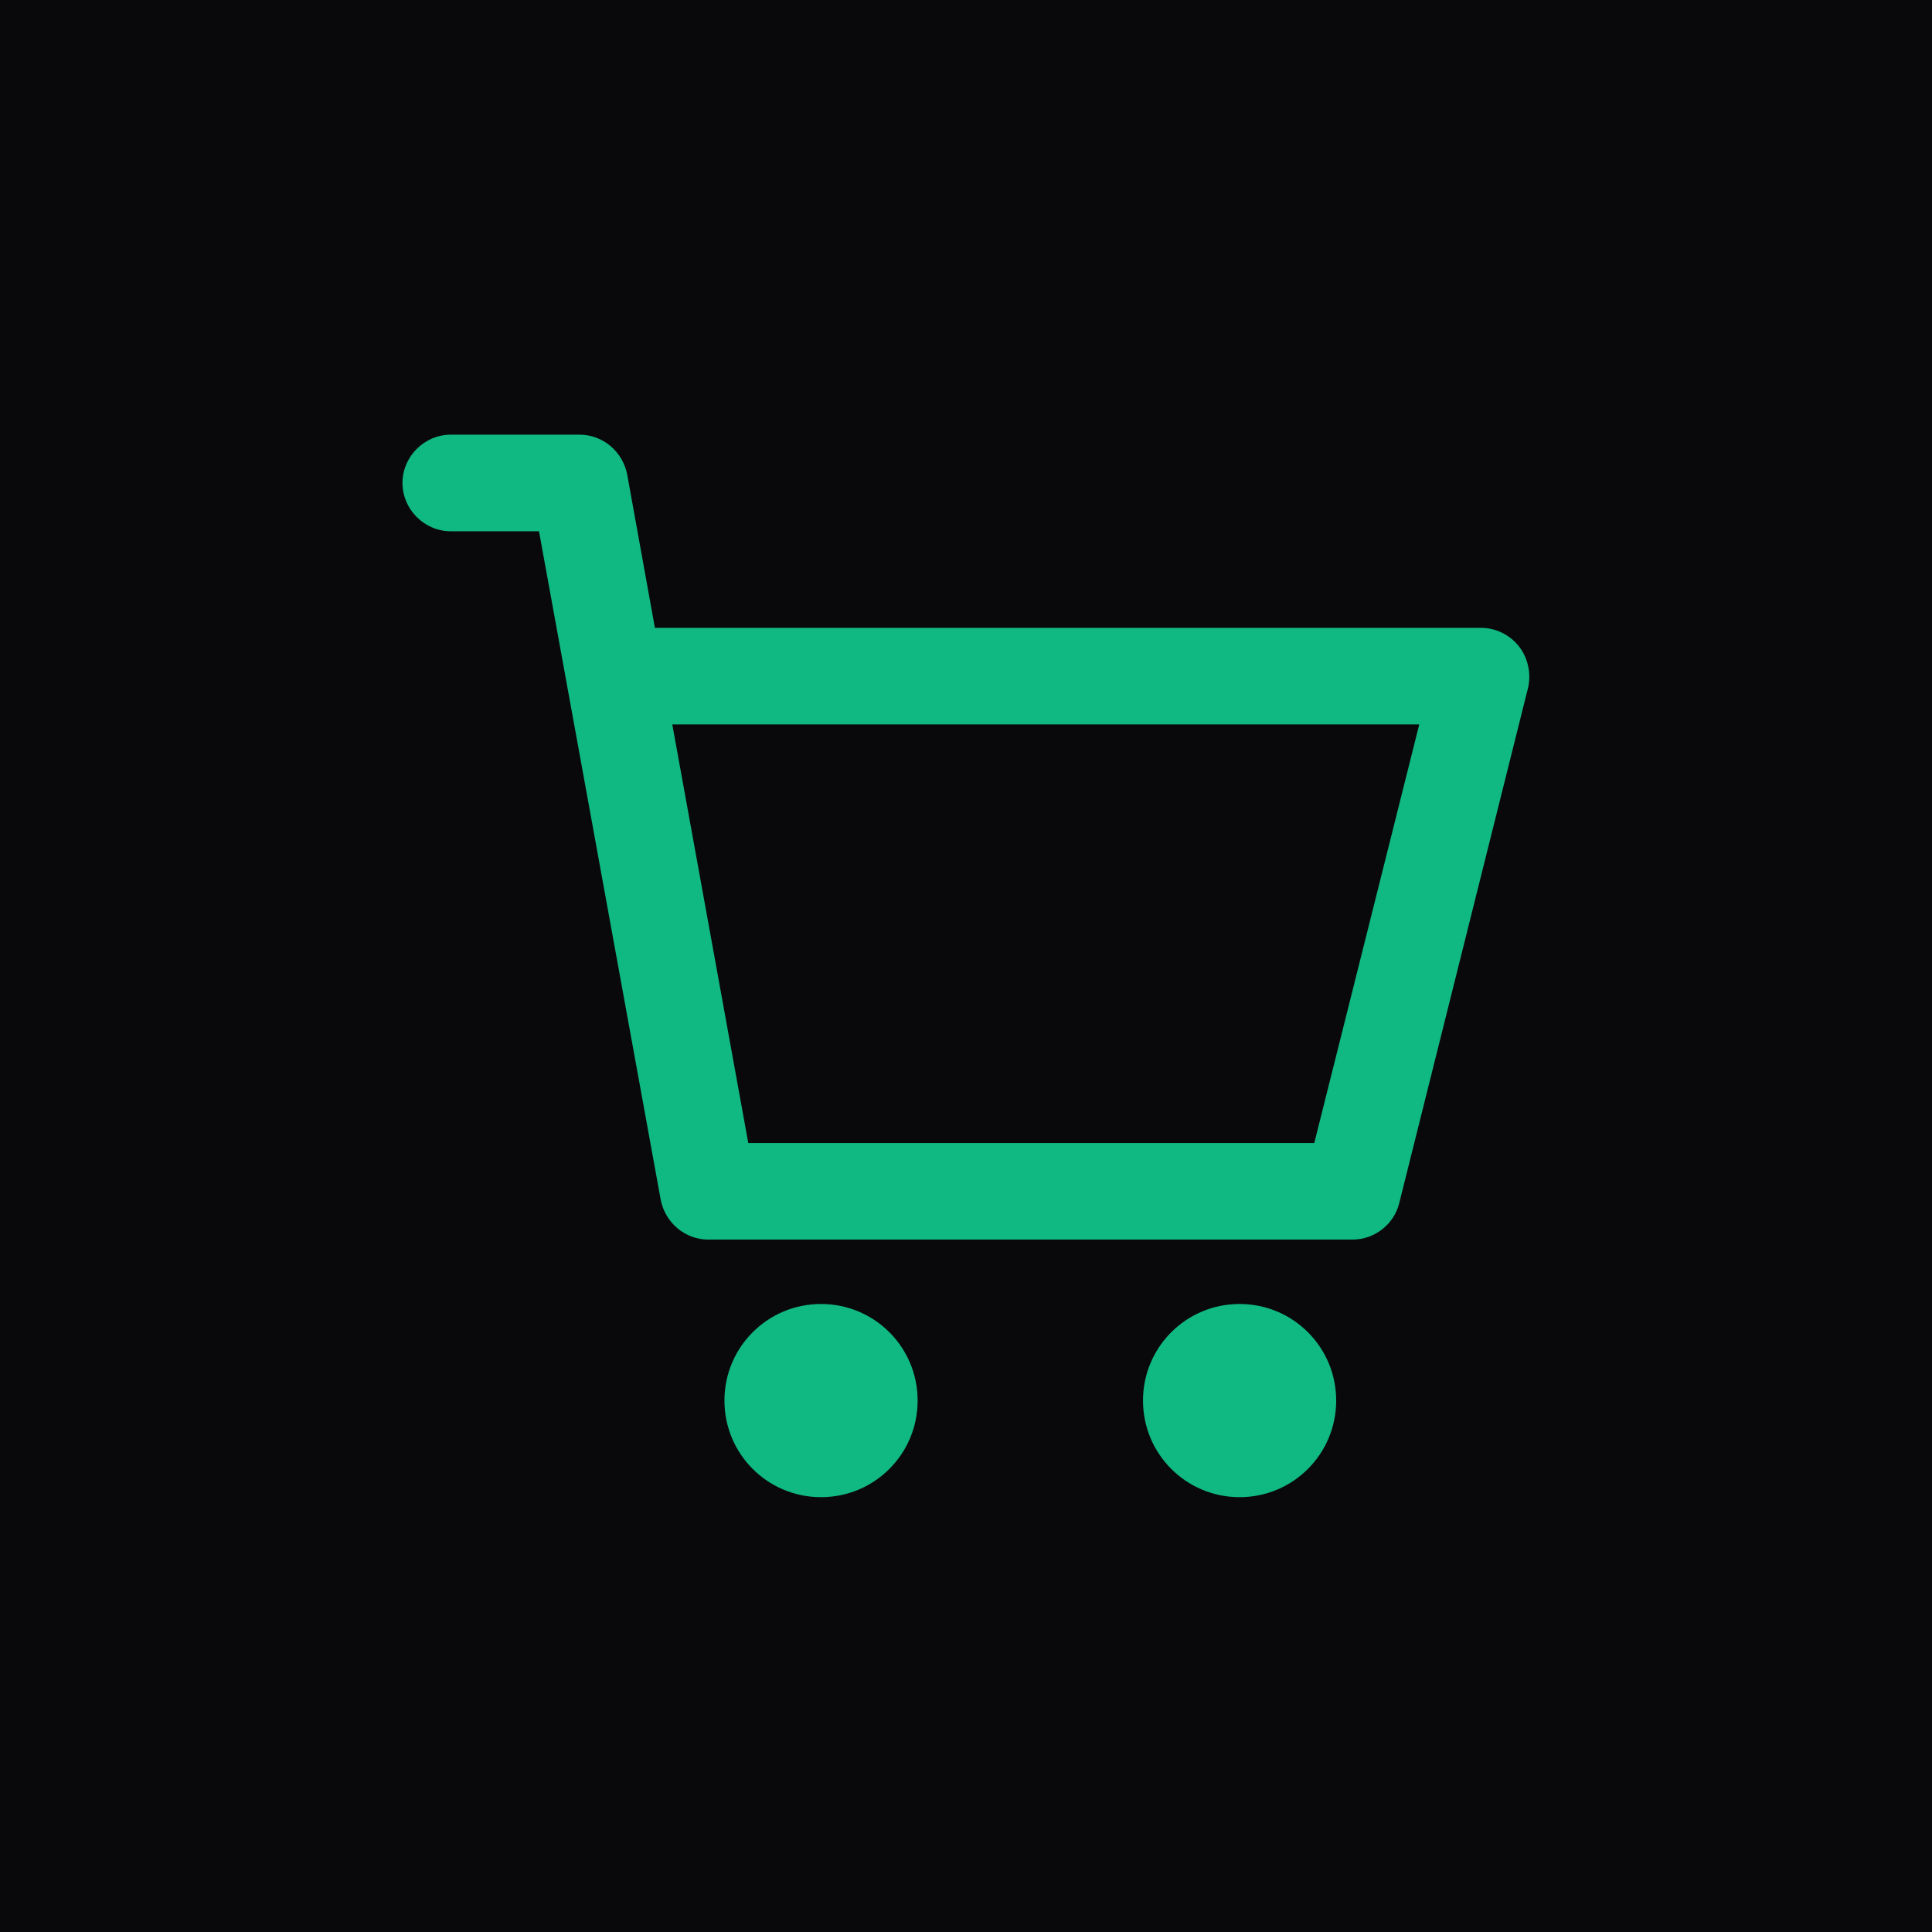
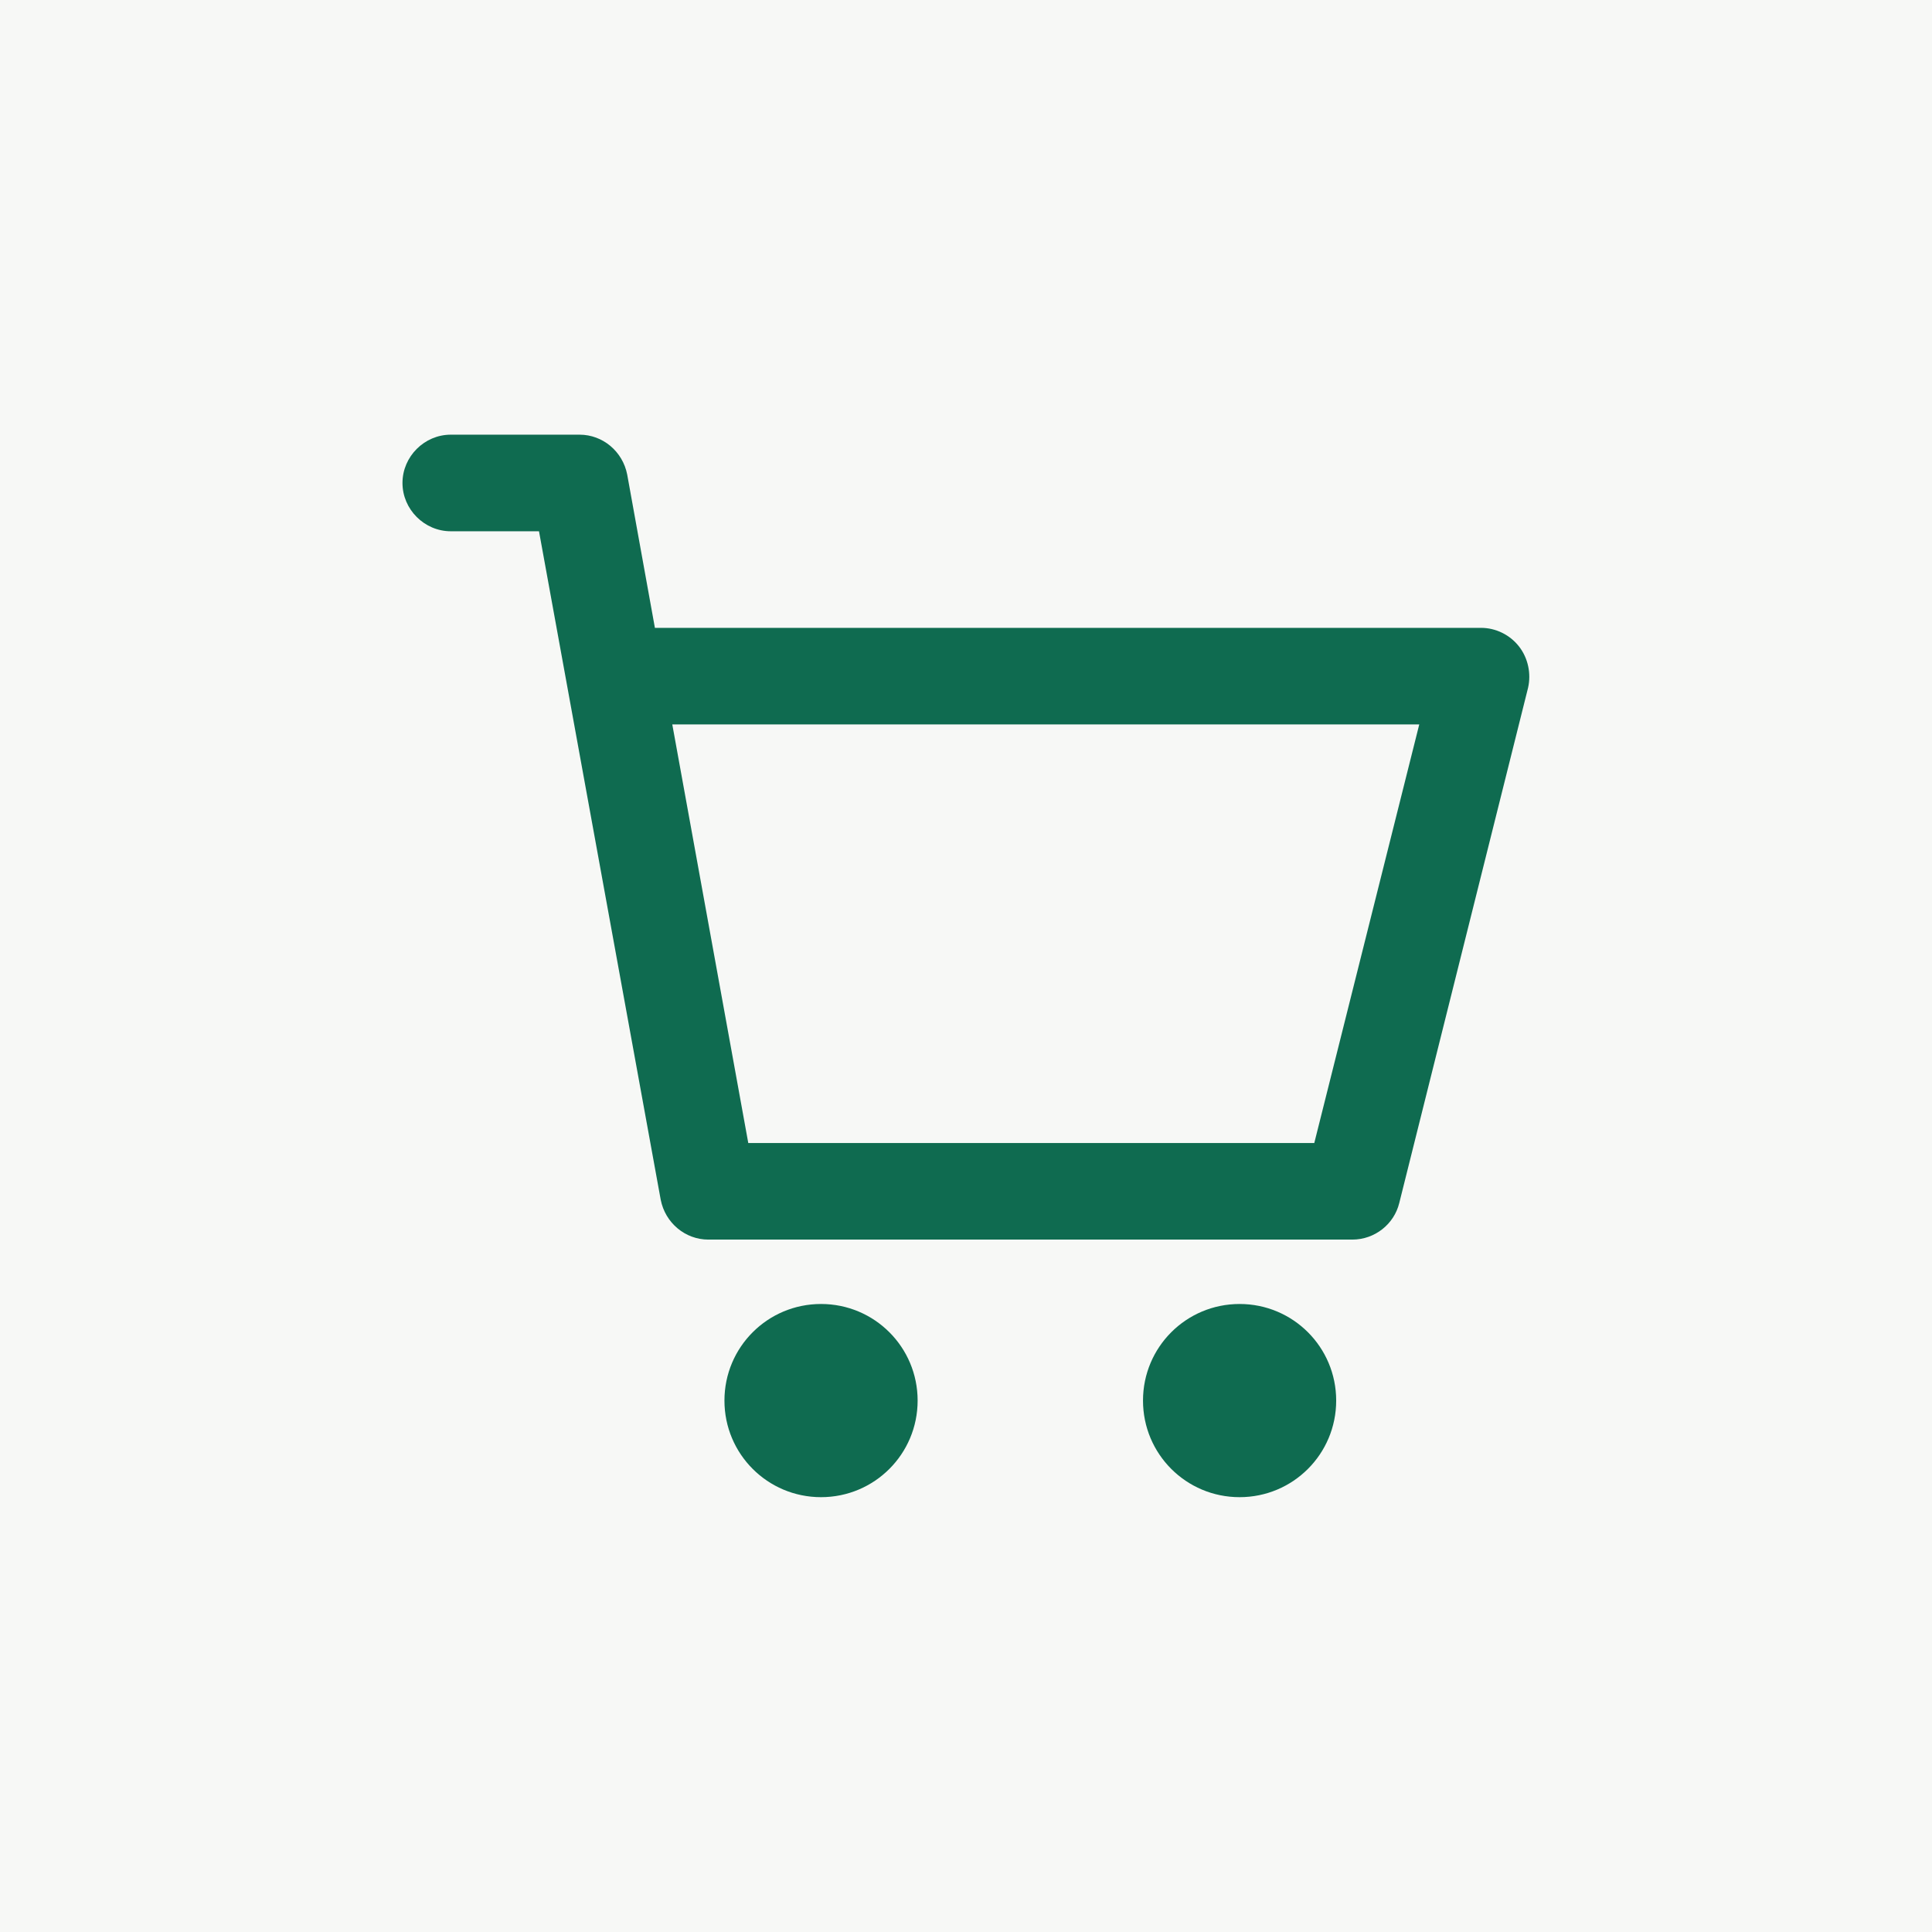
<svg xmlns="http://www.w3.org/2000/svg" viewBox="0 0 100 100">
-   <rect width="100" height="100" fill="#09090b" />
-   <g transform="translate(10 10) scale(3.333)" fill="#10b981">
+   <rect width="100" height="100" fill="#F7F8F6" />
+   <g transform="translate(10 10) scale(3.333)" fill="#0F6B50">
    <path d="M11.25,18.75c0,.83-.67,1.5-1.5,1.5s-1.5-.67-1.5-1.5,.67-1.5,1.5-1.5,1.5,.67,1.5,1.5Zm5-1.5c-.83,0-1.5,.67-1.5,1.5s.67,1.5,1.5,1.5,1.5-.67,1.5-1.5-.67-1.5-1.5-1.5Zm4.48-9.57l-2,8c-.08,.33-.38,.57-.73,.57H8c-.36,0-.67-.26-.74-.62l-1.89-10.38h-1.37c-.41,0-.75-.34-.75-.75s.34-.75,.75-.75h2c.36,0,.67,.26,.74,.62l.43,2.38h12.83c.23,0,.45,.11,.59,.29,.14,.18,.19,.42,.14,.64Zm-1.69,.57H7.44l1.18,6.5h8.79l1.63-6.5Z" />
  </g>
</svg>
